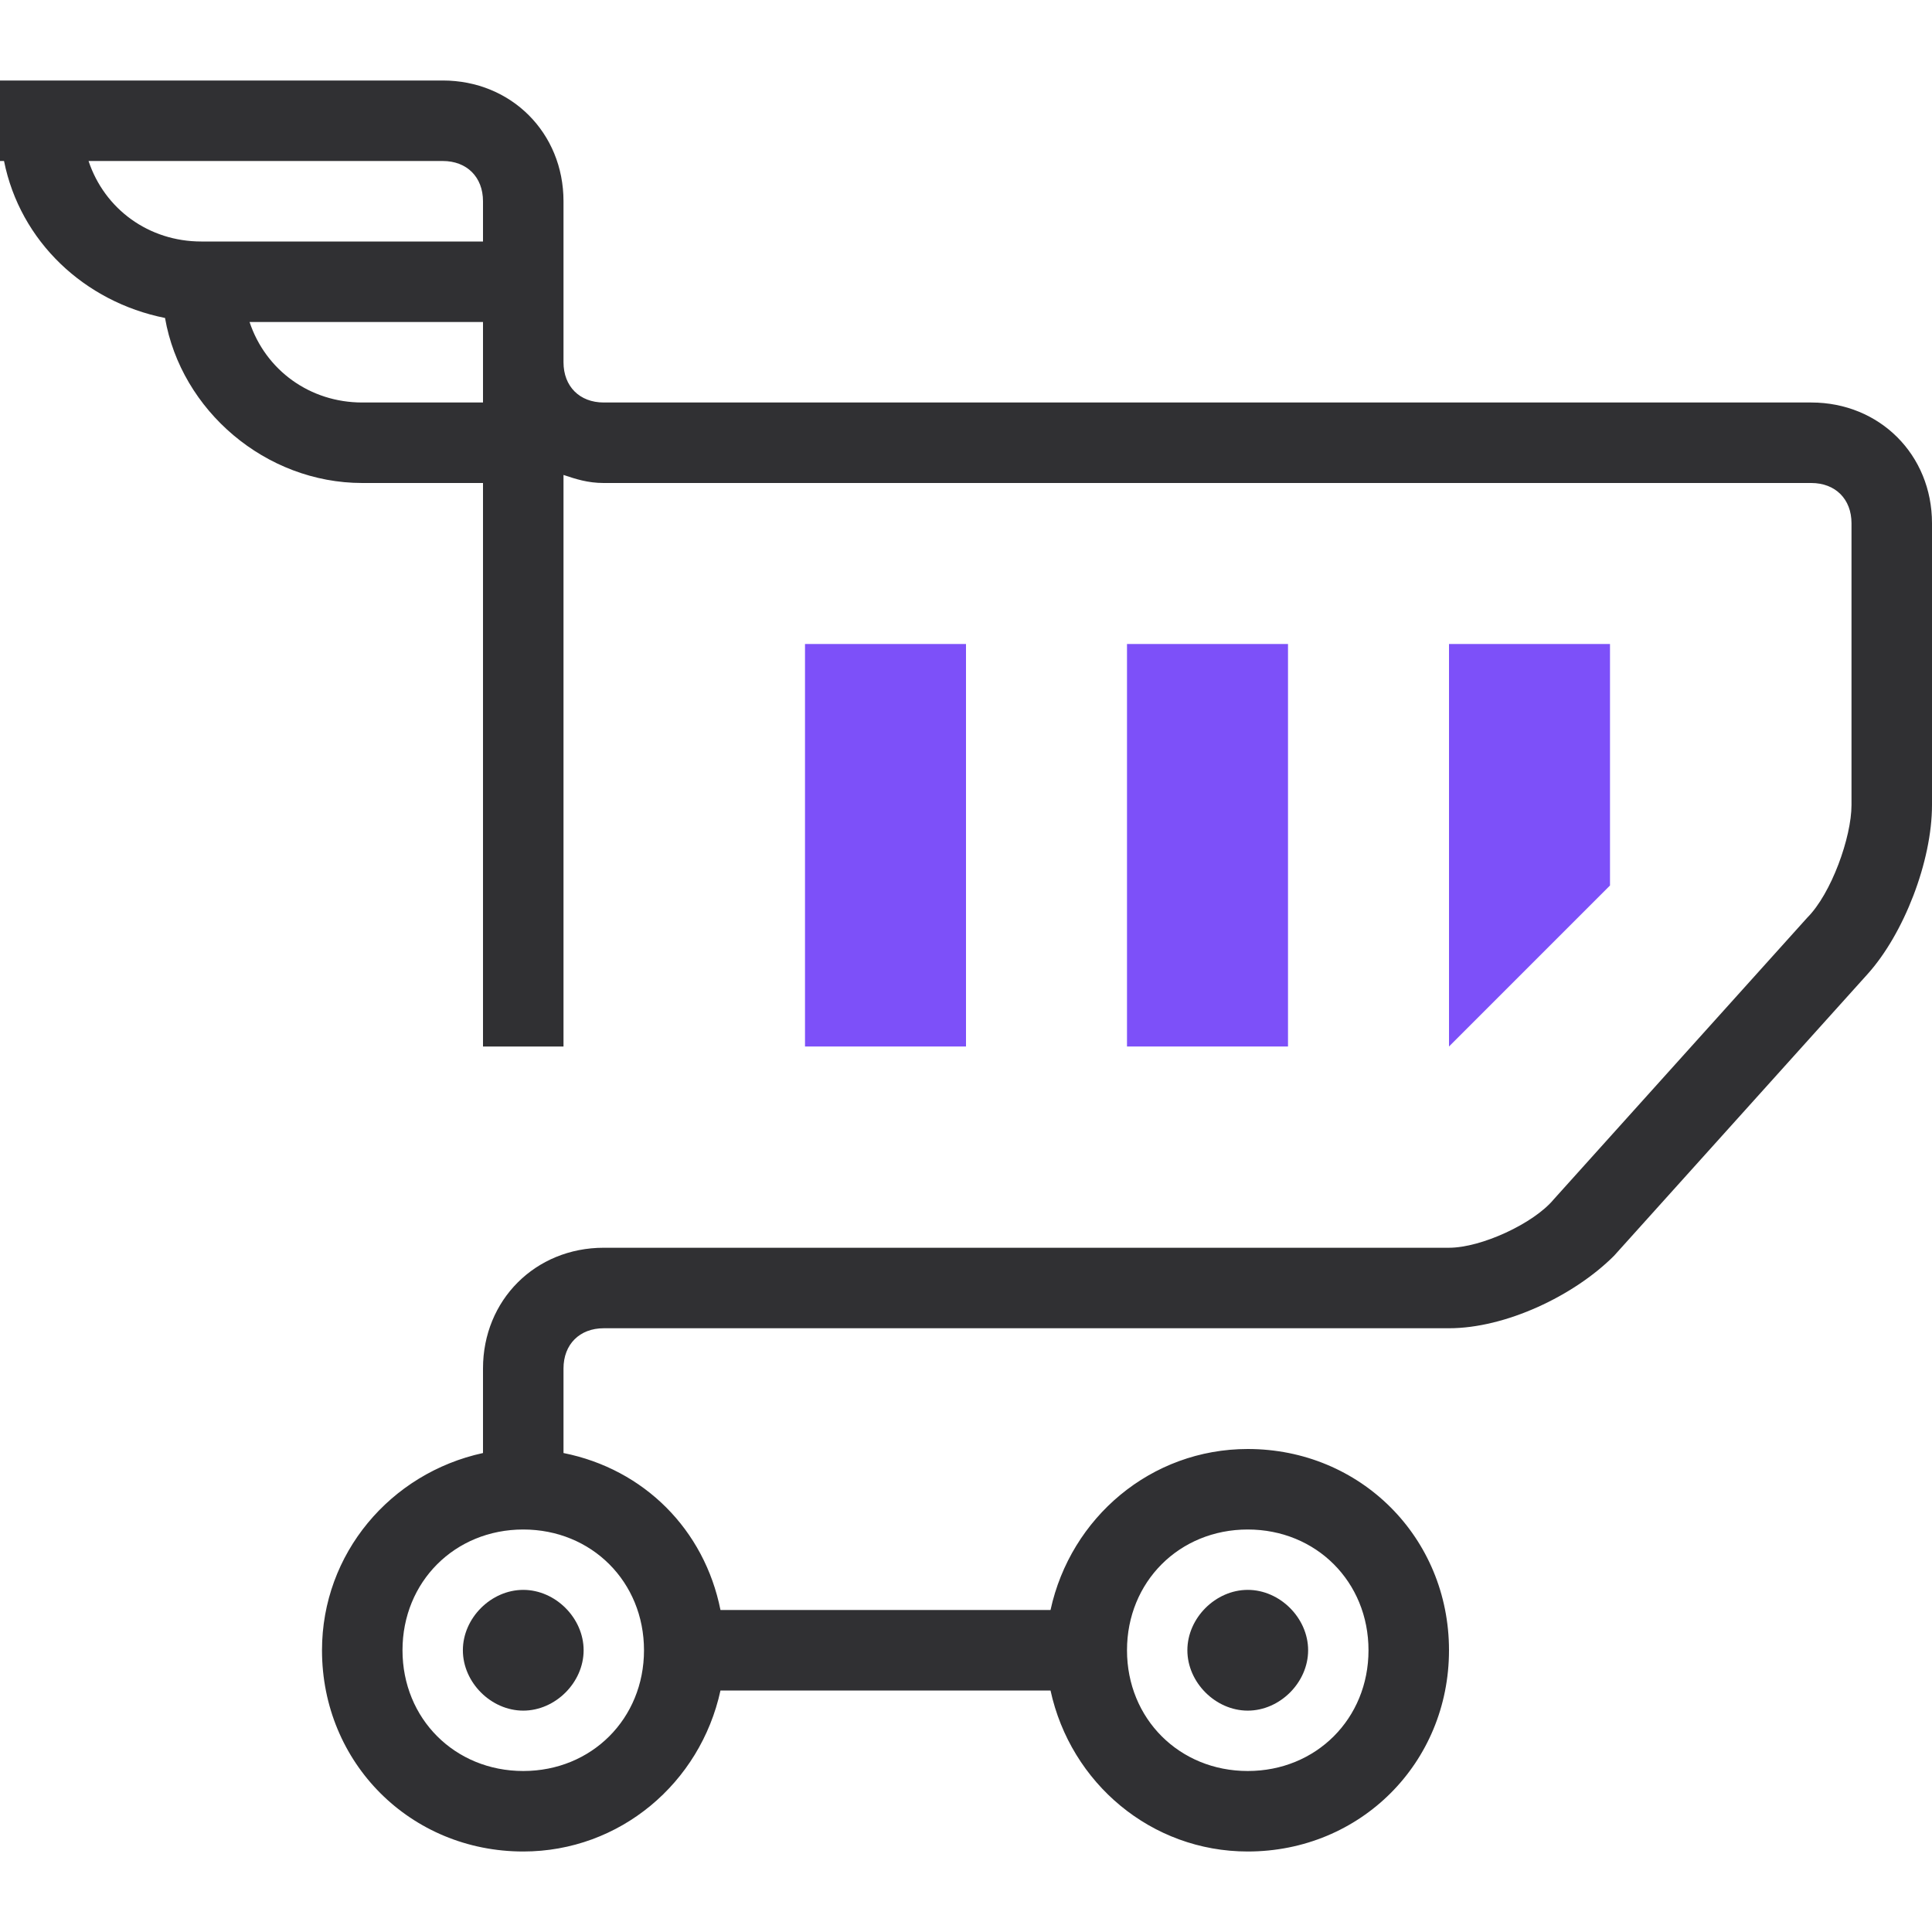
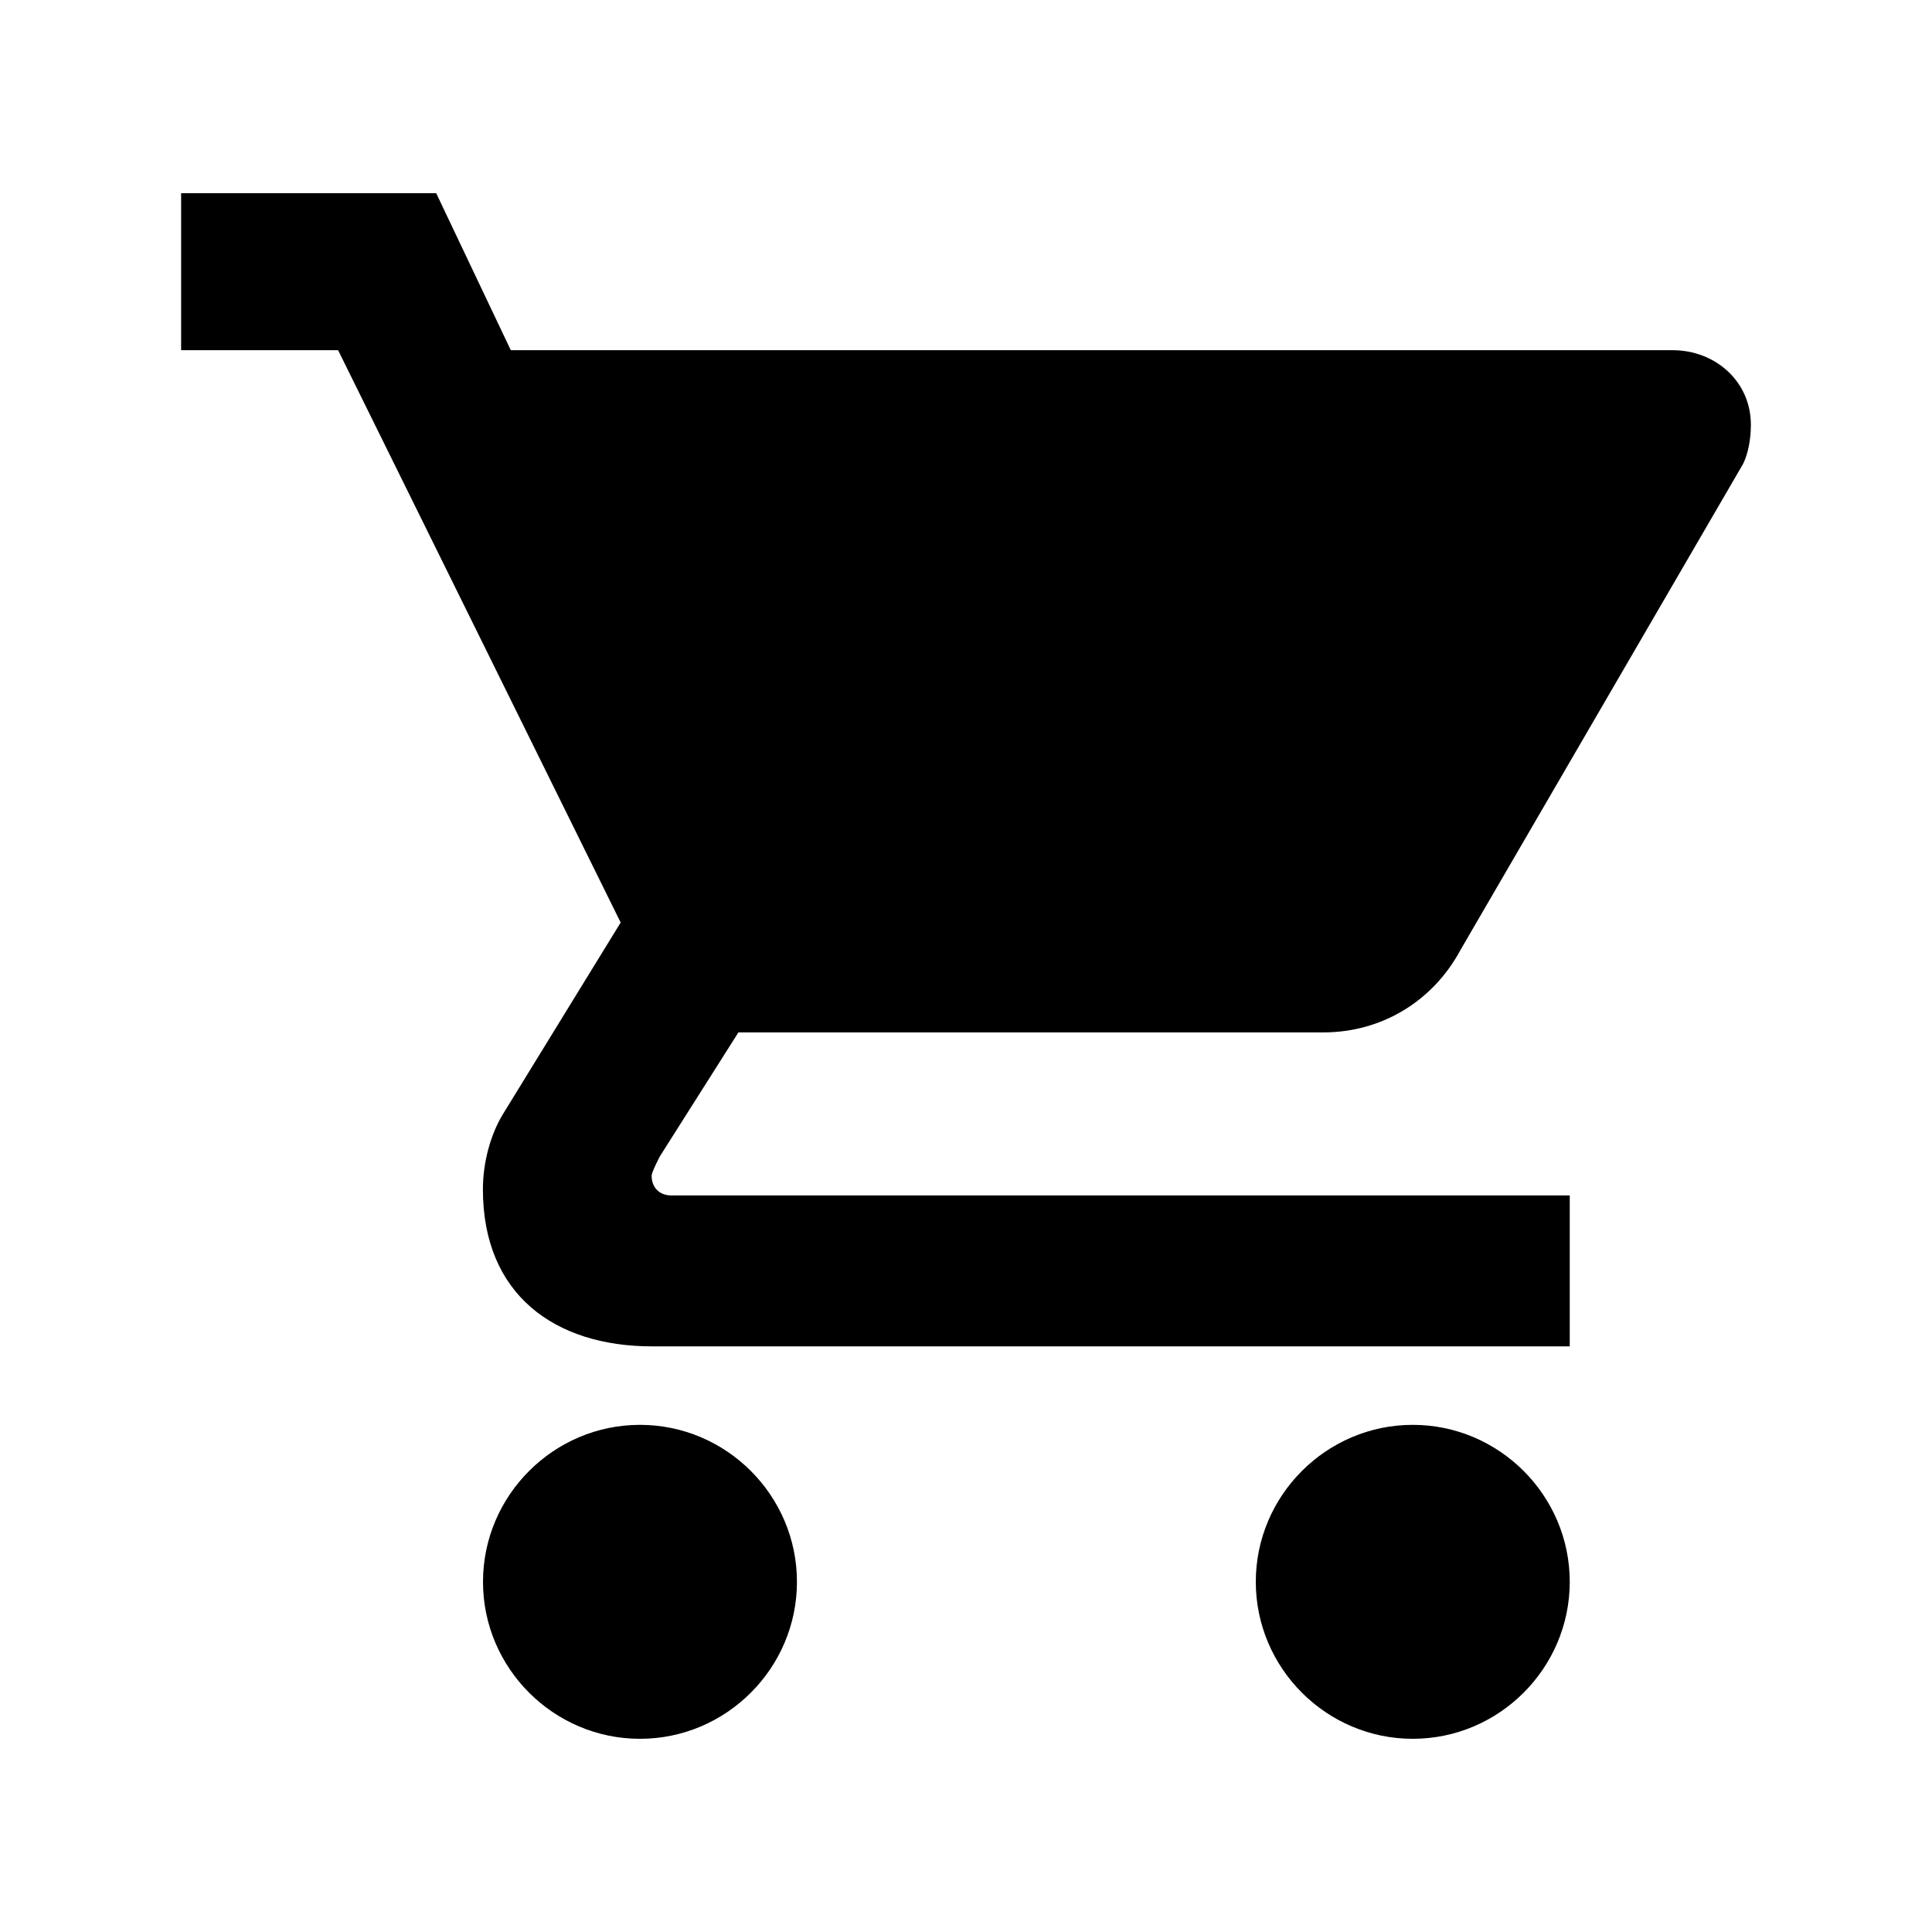
- <svg xmlns="http://www.w3.org/2000/svg" height="48px" id="Слой_1" style="enable-background:new 0 0 48 48;" version="1.1" viewBox="0 0 48 48" width="48px" xml:space="preserve">
-   <g>
-     <g>
-       <g>
-         <rect height="10" style="fill:#7D50F9;" width="4" x="20" y="16" />
-         <rect height="10" style="fill:#7D50F9;" width="4" x="28" y="16" />
-         <polygon points="40,22 36,26 36,16 40,16     " style="fill:#7D50F9;" />
-       </g>
-       <g>
-         <path d="M45,10H15c-0.6,0-1-0.4-1-1V8V5c0-1.7-1.3-3-3-3H0v2h0.1c0.4,2,2,3.5,4,3.9C4.5,10.2,6.6,12,9,12      h3v14h2V11.8c0.3,0.1,0.6,0.2,1,0.2h30c0.6,0,1,0.4,1,1v7c0,0.8-0.5,2.2-1.1,2.8l-6.3,7C38.1,30.4,36.8,31,36,31H15      c-1.7,0-3,1.3-3,3v2.1c-2.3,0.5-4,2.5-4,4.9c0,2.8,2.2,5,5,5c2.4,0,4.4-1.7,4.9-4h8.2c0.5,2.3,2.5,4,4.9,4c2.8,0,5-2.2,5-5      s-2.2-5-5-5c-2.4,0-4.4,1.7-4.9,4h-8.2c-0.4-2-1.9-3.5-3.9-3.9V34c0-0.6,0.4-1,1-1h21c1.4,0,3.1-0.8,4.1-1.8l6.3-7      c0.9-1,1.6-2.8,1.6-4.2v-7C48,11.3,46.7,10,45,10z M2.2,4H11c0.6,0,1,0.4,1,1v1H5C3.7,6,2.6,5.2,2.2,4z M9,10      c-1.3,0-2.4-0.8-2.8-2H12v1v1H9z M31,38c1.7,0,3,1.3,3,3s-1.3,3-3,3s-3-1.3-3-3S29.3,38,31,38z M16,41c0,1.7-1.3,3-3,3      s-3-1.3-3-3s1.3-3,3-3S16,39.3,16,41z" style="fill:#303033;" />
-         <path d="M31,42.5c0.8,0,1.5-0.7,1.5-1.5s-0.7-1.5-1.5-1.5s-1.5,0.7-1.5,1.5S30.2,42.5,31,42.5z" style="fill:#303033;" />
-         <path d="M11.5,41c0,0.8,0.7,1.5,1.5,1.5s1.5-0.7,1.5-1.5s-0.7-1.5-1.5-1.5S11.5,40.2,11.5,41z" style="fill:#303033;" />
-       </g>
-     </g>
-   </g>
+ <svg xmlns="http://www.w3.org/2000/svg" width="38" height="38" viewBox="0 0 512 512">
+   <path d="M169.6 377.6c-22.882 0-41.6 18.718-41.6 41.601 0 22.882 18.718 41.6 41.6 41.6s41.601-18.718 41.601-41.6c-.001-22.884-18.72-41.601-41.601-41.601zM48 51.2v41.6h41.6l74.883 151.682-31.308 50.954c-3.118 5.2-5.2 12.482-5.2 19.765 0 27.85 19.025 41.6 44.825 41.6H416v-40H177.893c-3.118 0-5.2-2.082-5.2-5.2 0-1.036 2.207-5.2 2.207-5.2l20.782-32.8h154.954c15.601 0 29.128-8.317 36.4-21.836l74.882-128.8c1.237-2.461 2.082-6.246 2.082-10.399 0-11.446-9.364-19.765-20.8-19.765H135.364L115.6 51.2H48zm326.399 326.4c-22.882 0-41.6 18.718-41.6 41.601 0 22.882 18.718 41.6 41.6 41.6S416 442.082 416 419.2c0-22.883-18.719-41.6-41.601-41.6z" />
</svg>
